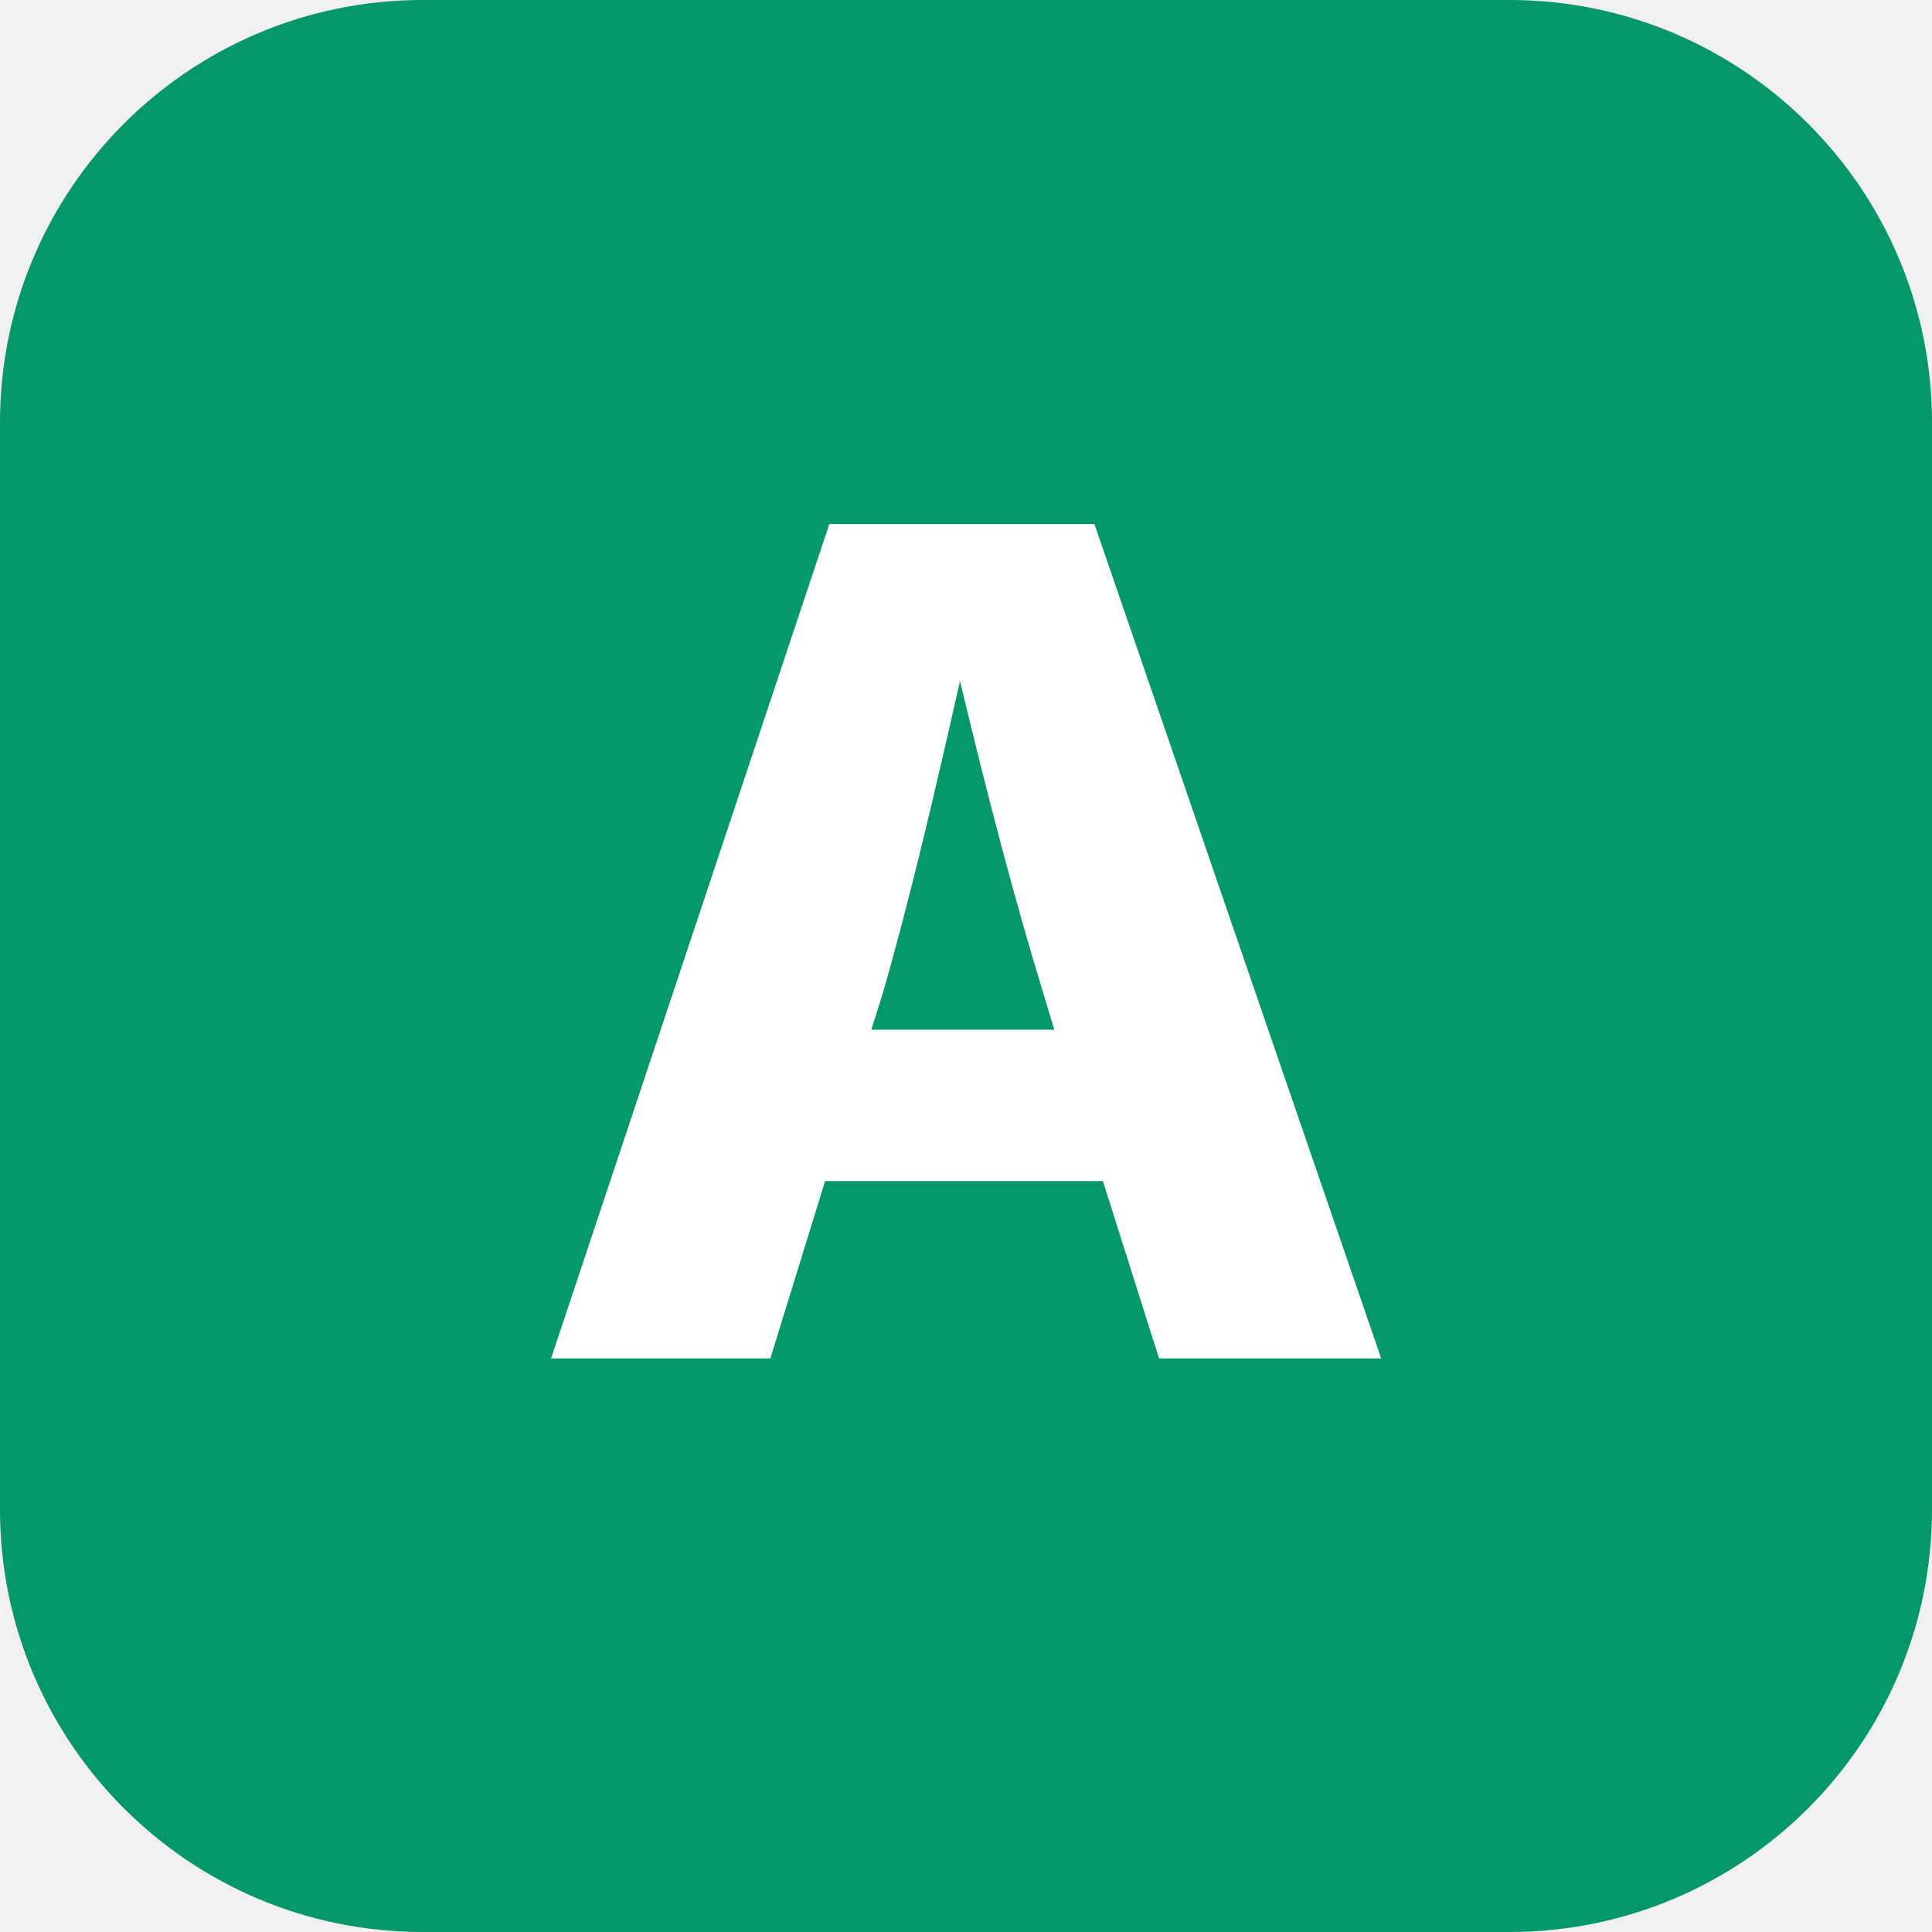
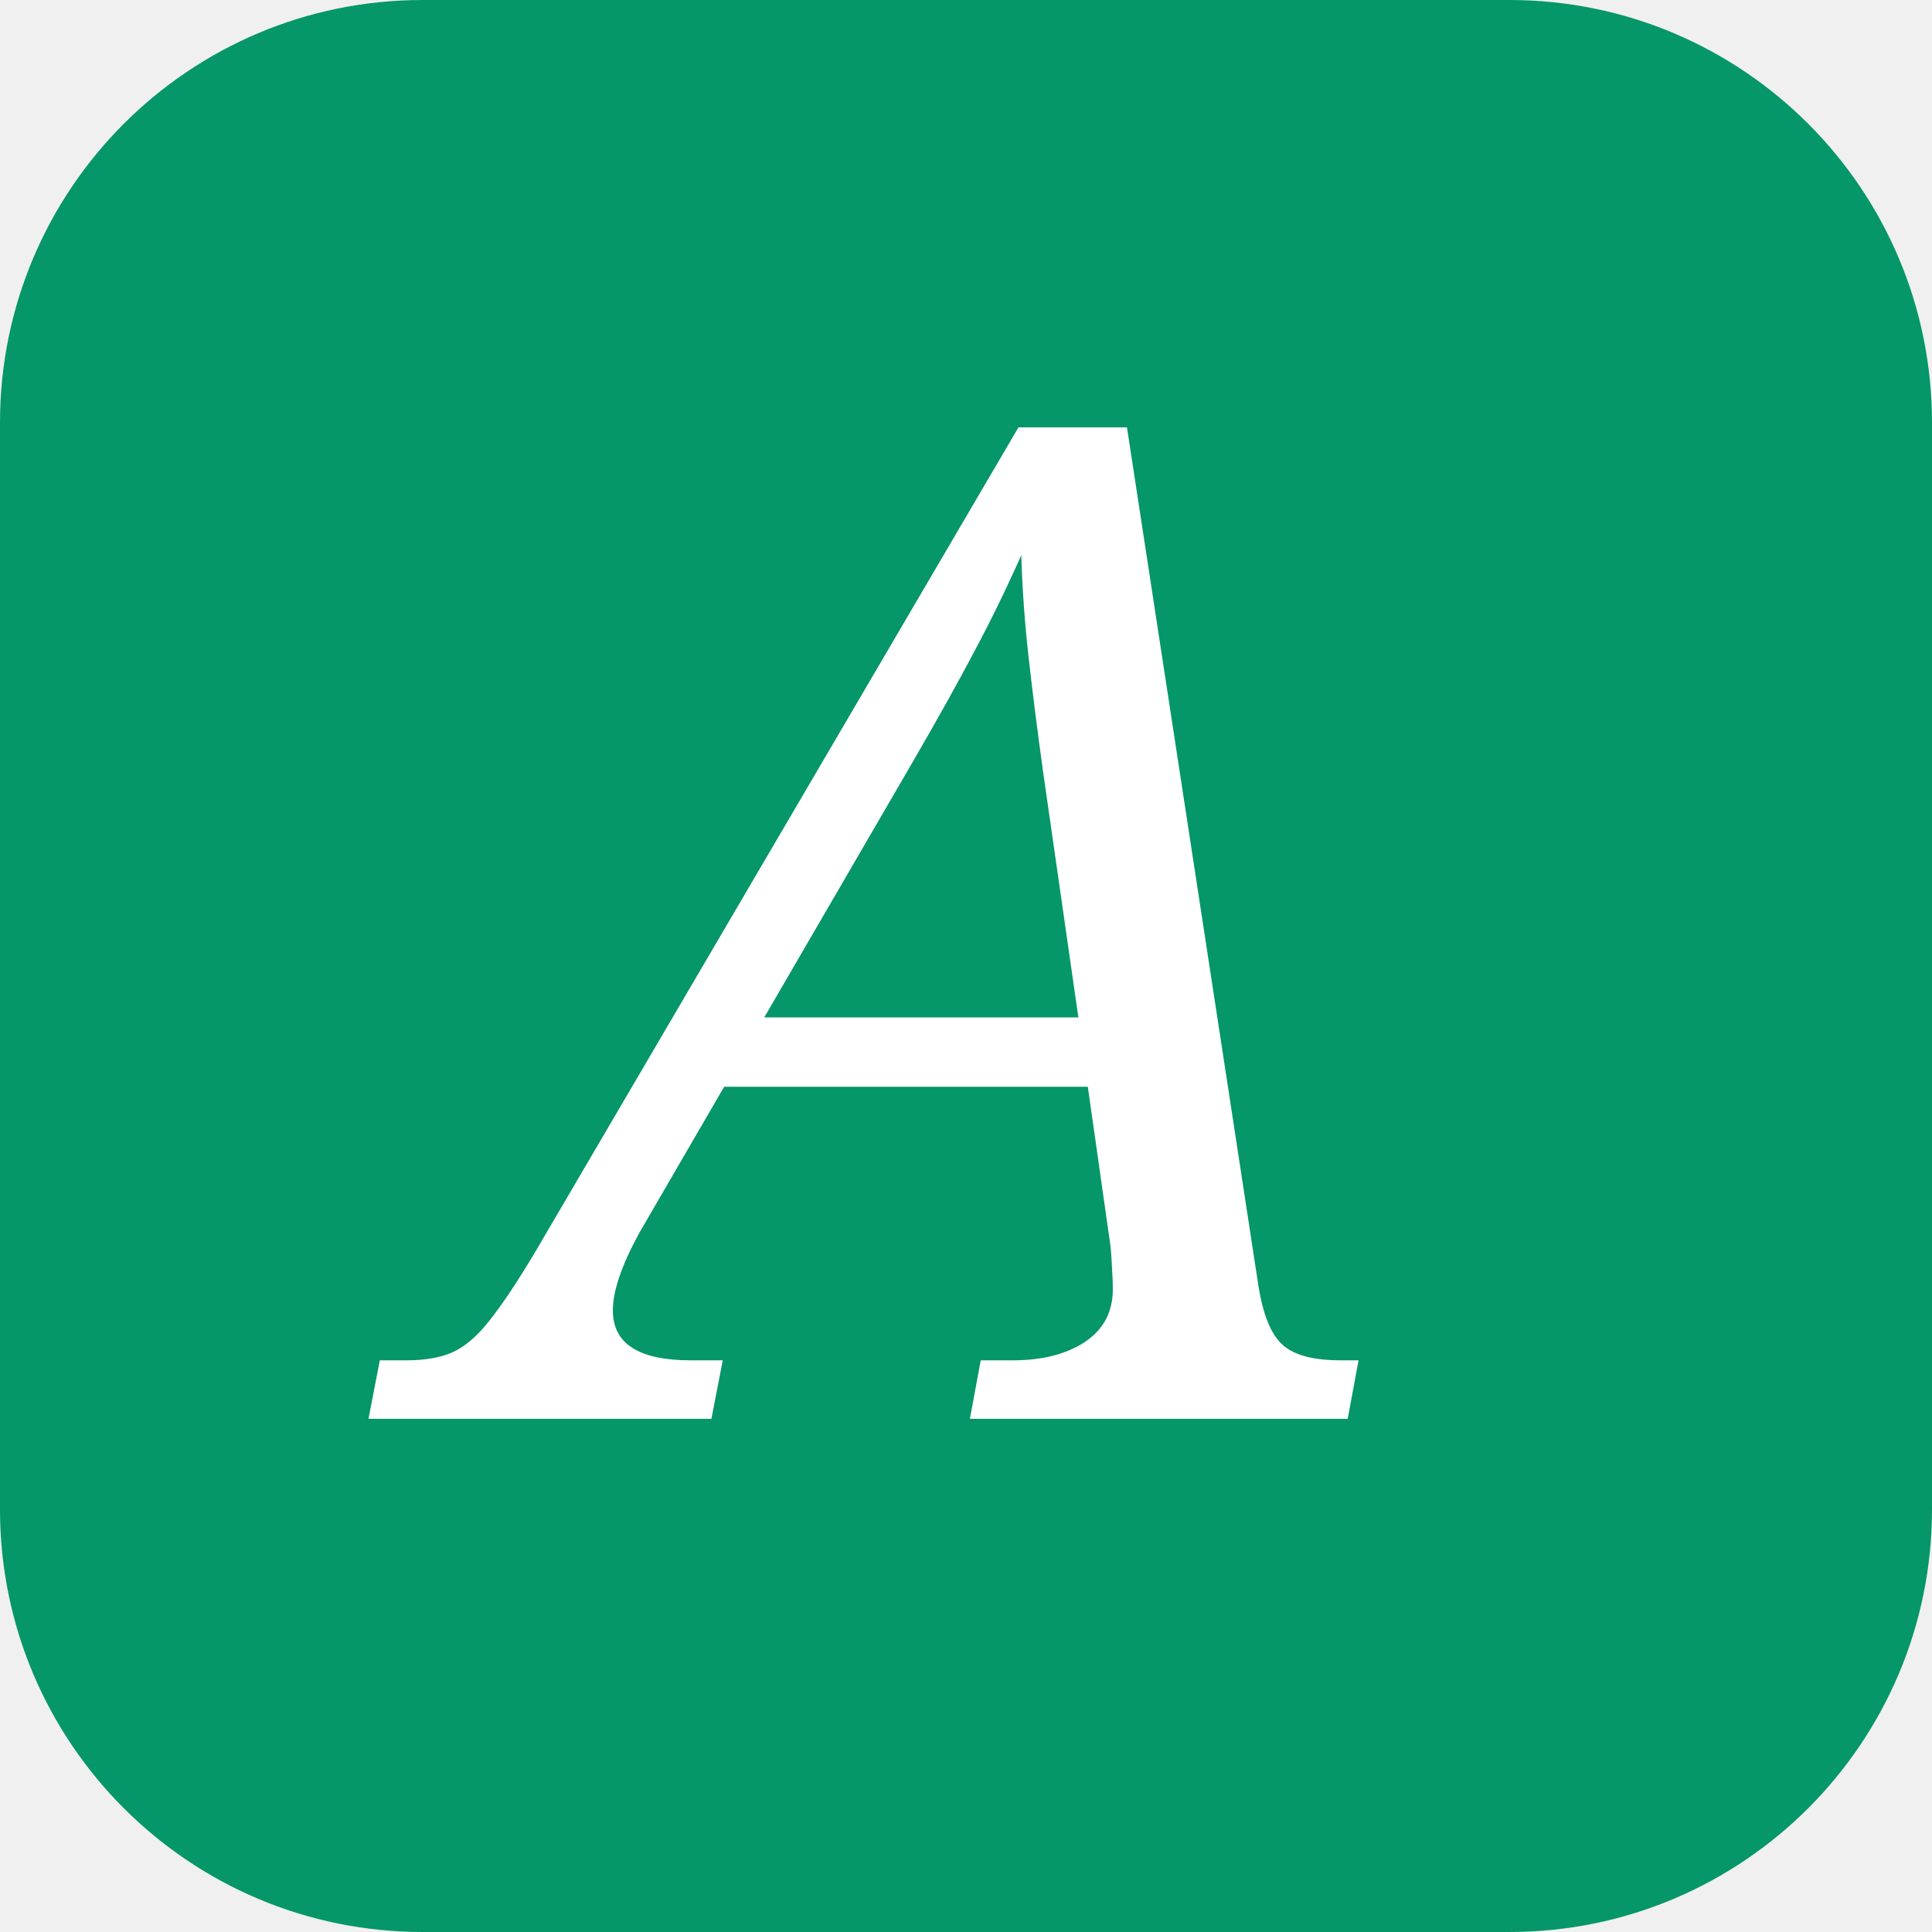
<svg xmlns="http://www.w3.org/2000/svg" viewBox="0 0 64 64" width="64" height="64" role="img" aria-label="Automa">
  <rect x="0" y="0" width="64" height="64" rx="14" fill="#059669" />
-   <text x="32" y="45" font-family="Syne, Inter, Helvetica, Arial, sans-serif" font-size="38" font-weight="800" letter-spacing="-1" text-anchor="middle" fill="#FFFFFF">A</text>
+   <text x="31" y="47" font-family="Instrument Serif, Georgia, serif" font-size="46" font-style="italic" font-weight="400" text-anchor="middle" fill="#FFFFFF">A</text>
</svg>
